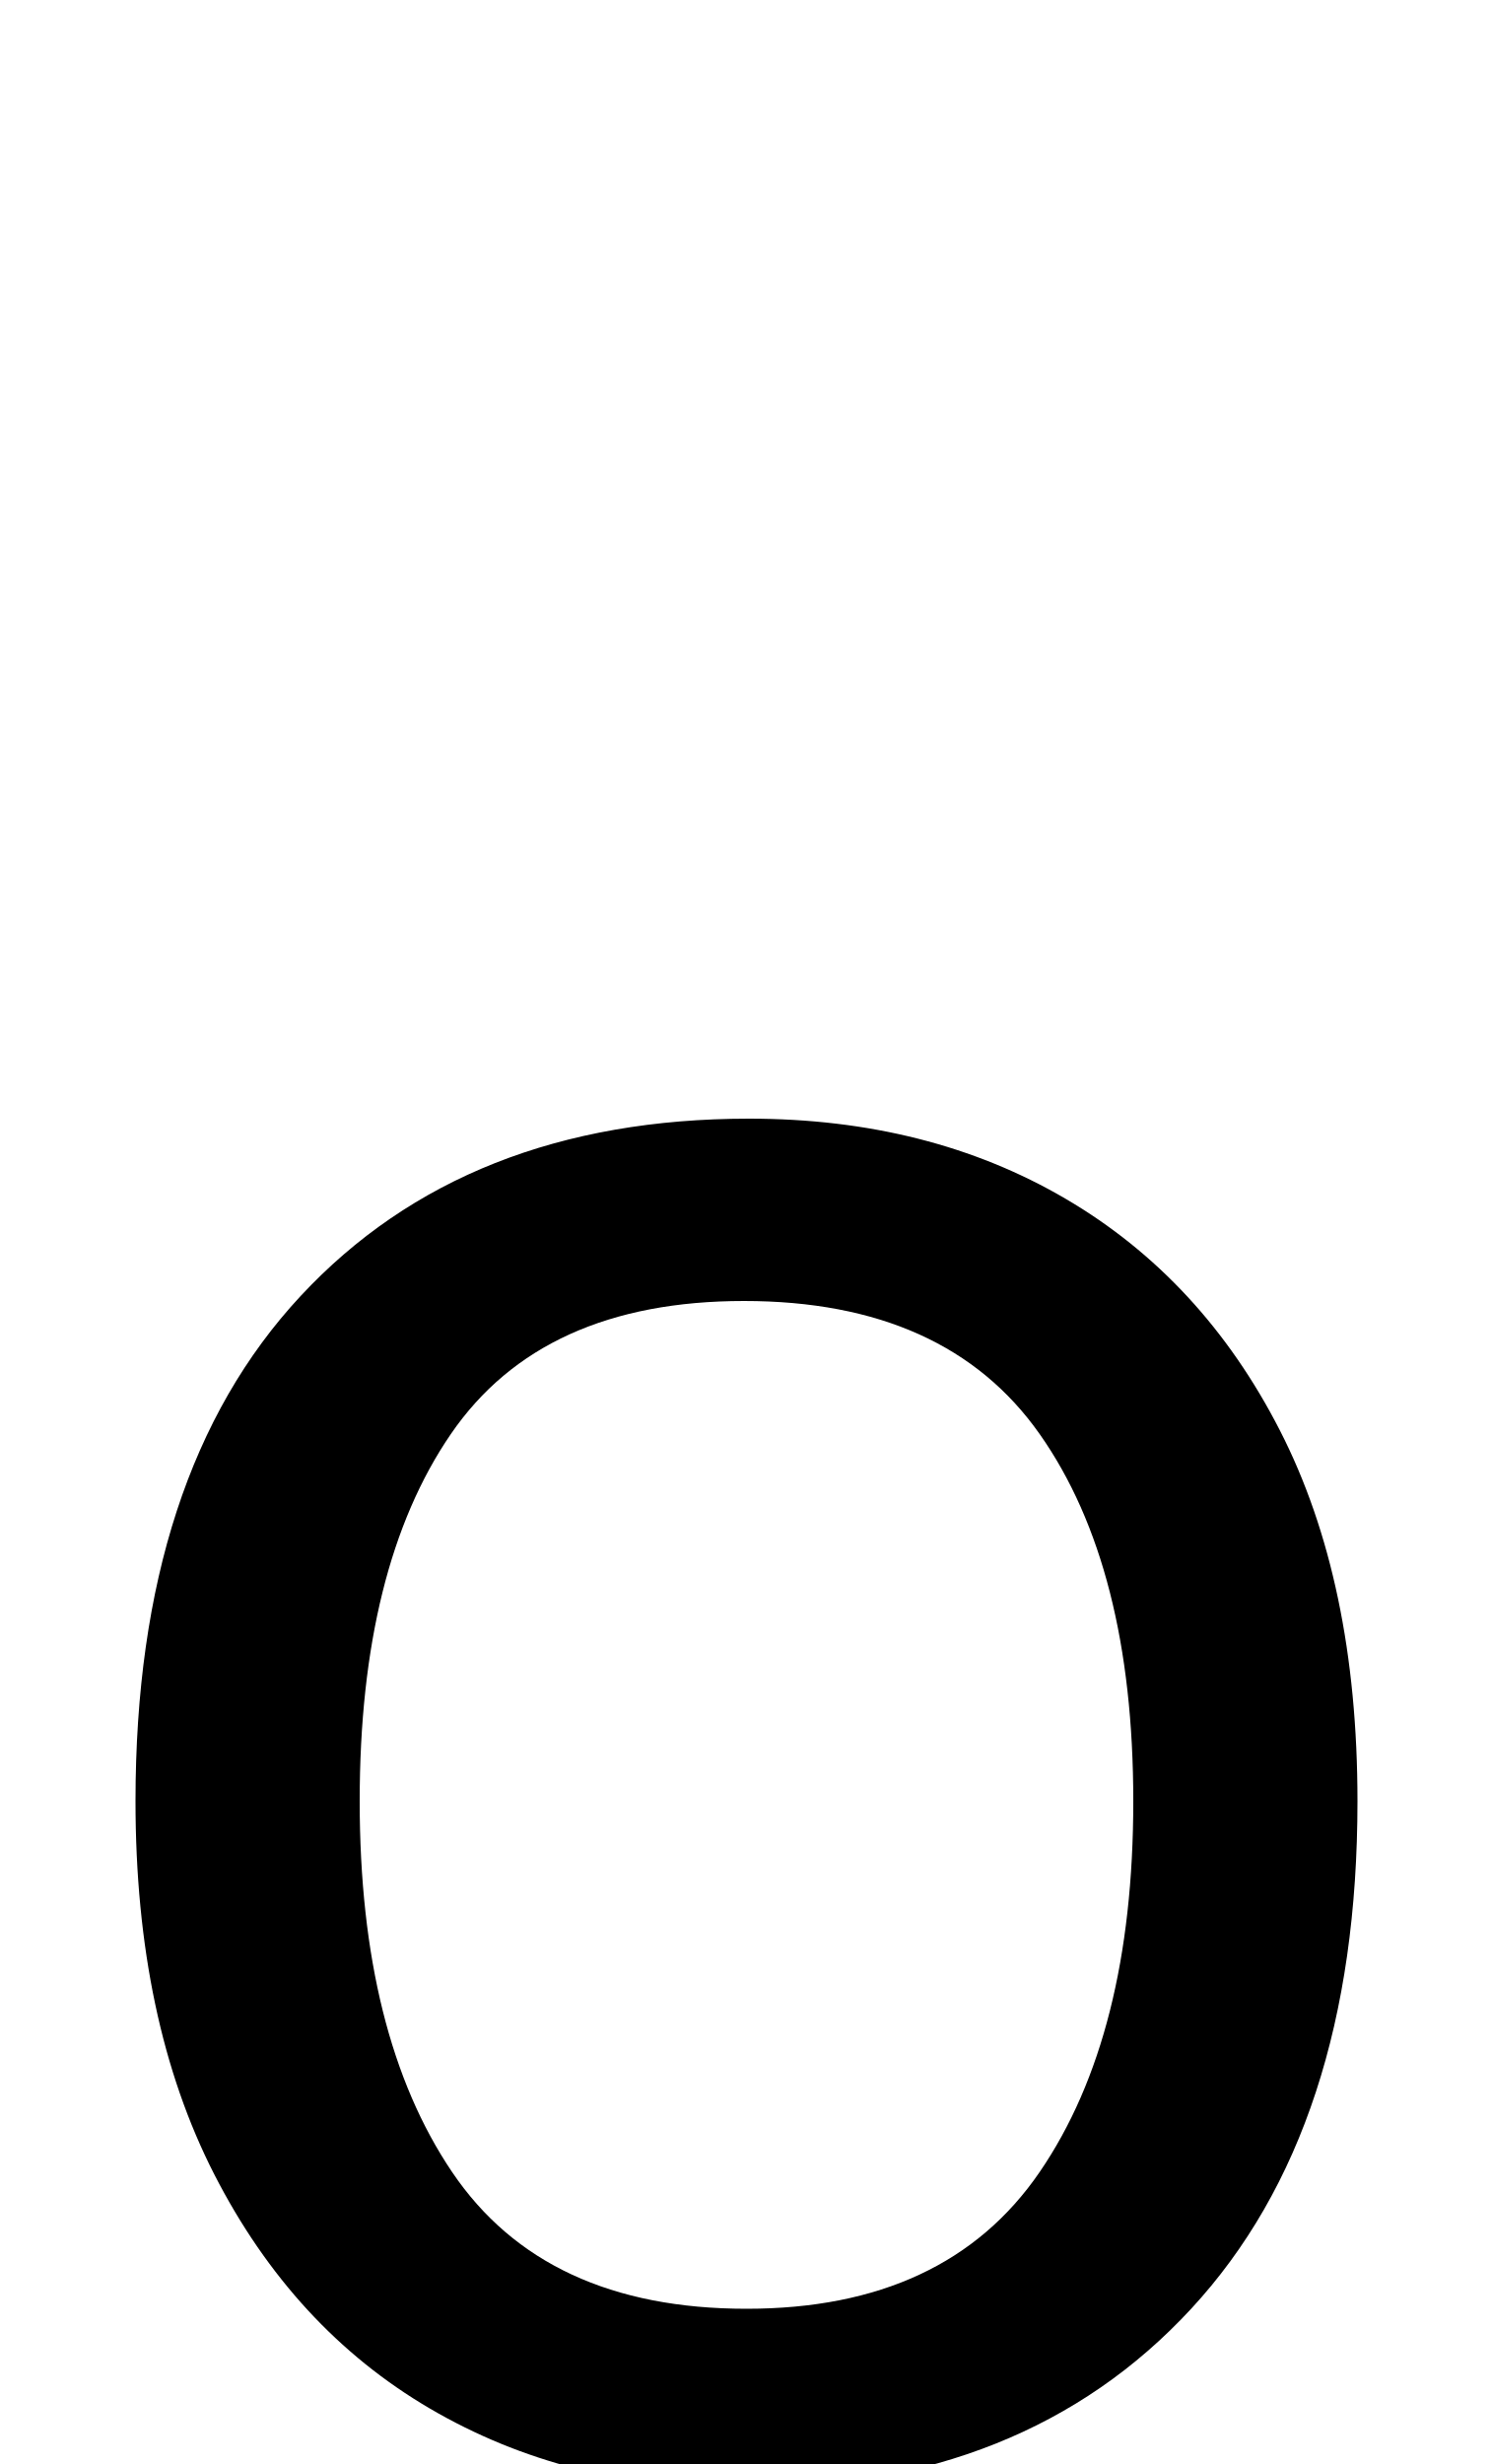
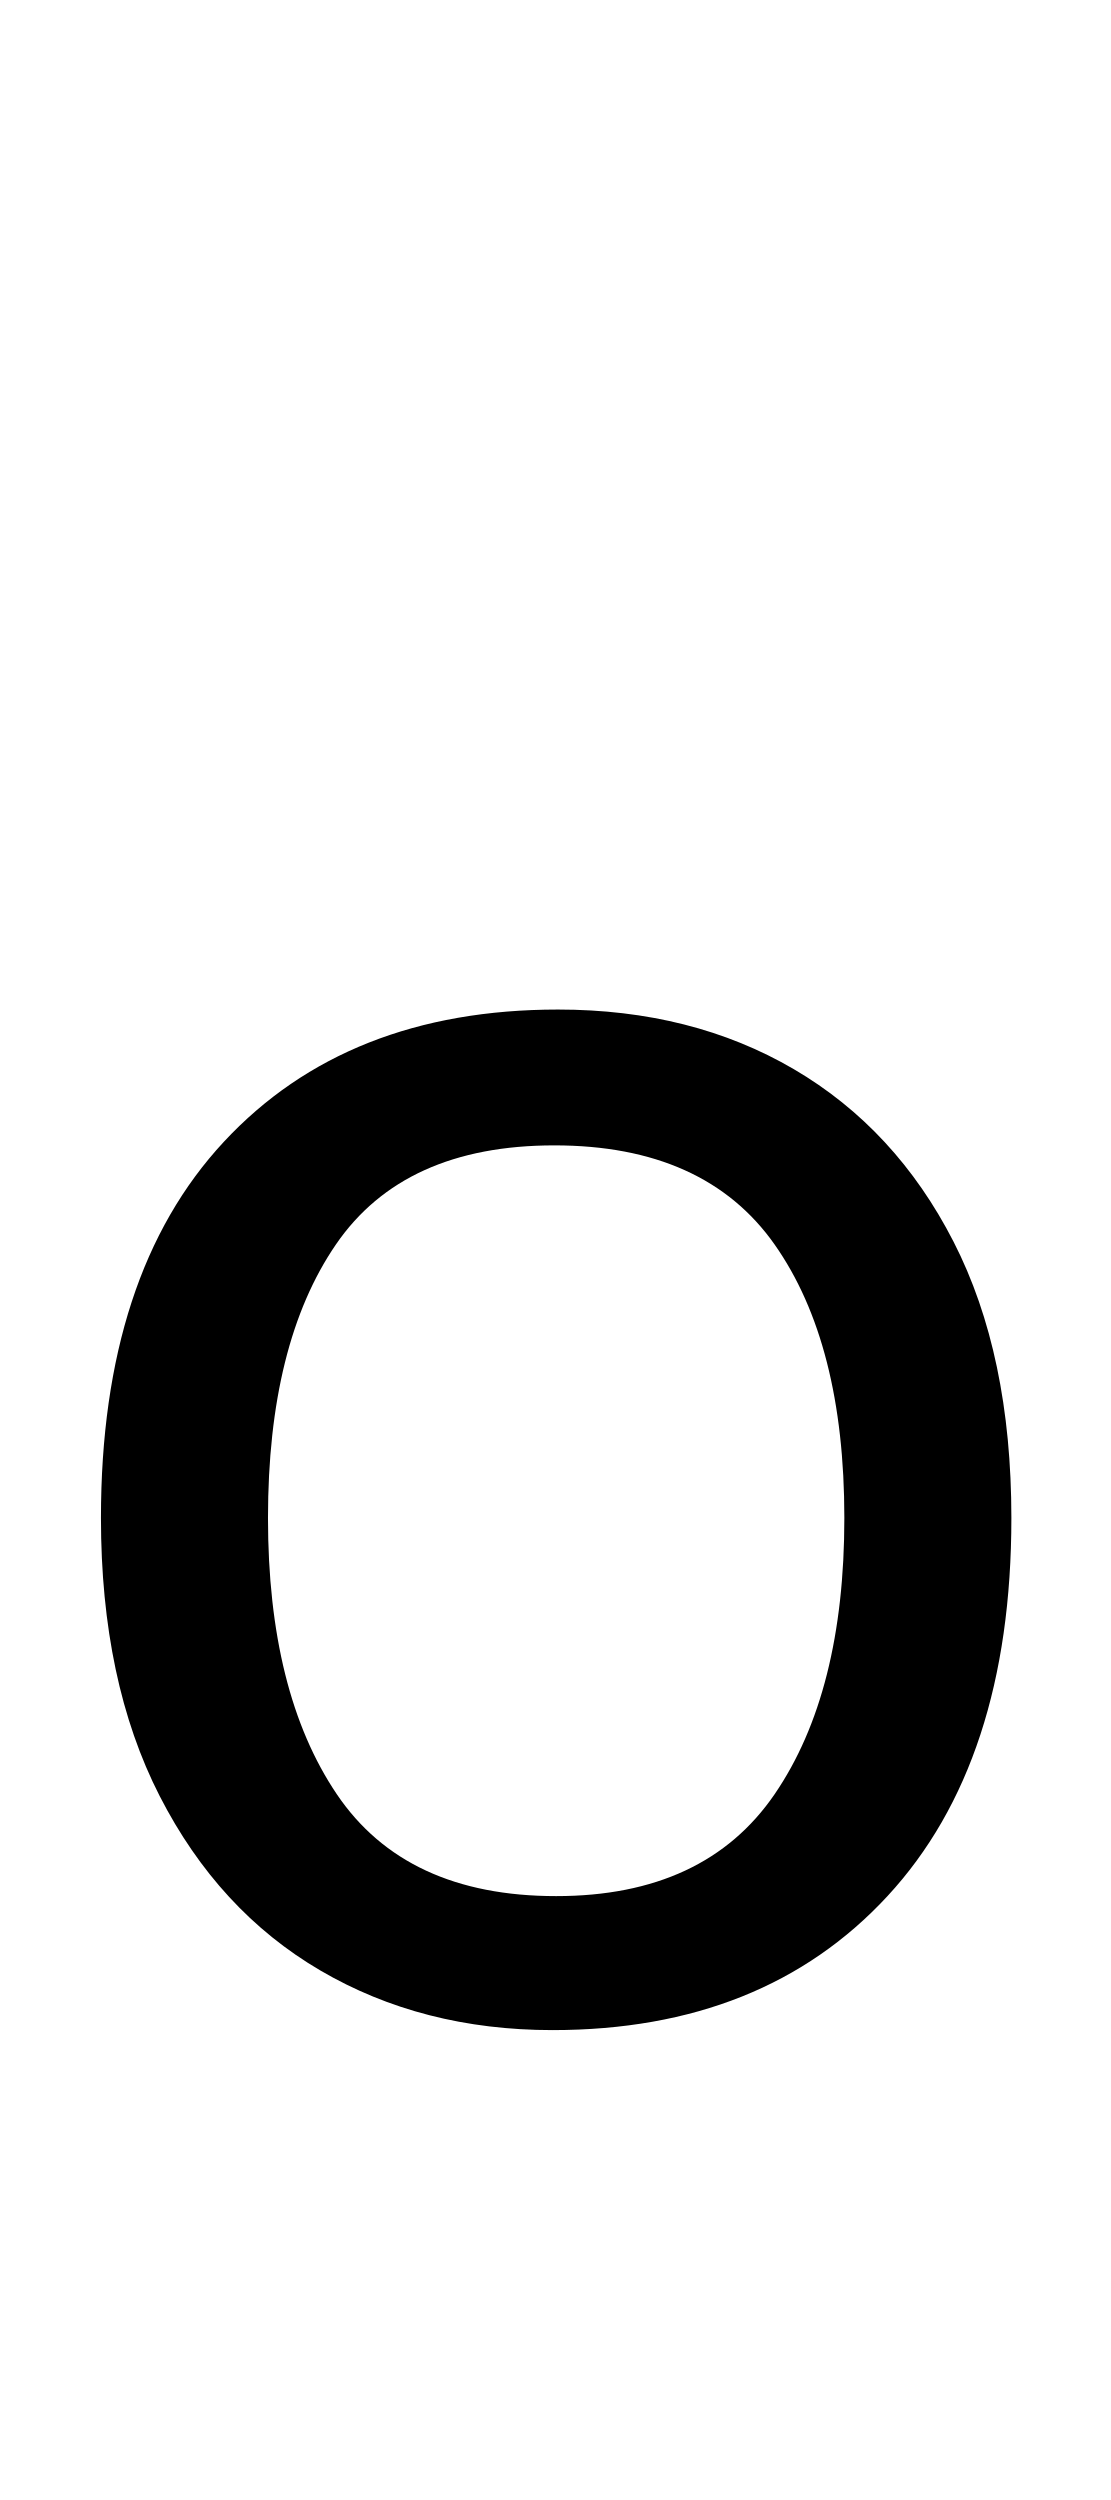
- <svg xmlns="http://www.w3.org/2000/svg" viewBox="0 0 605 1000">
-   <path d="M551,731Q551,864,483.5,937.0Q416,1010,301,1010Q230,1010,174.5,977.5Q119,945,87.0,882.5Q55,820,55,731Q55,598,122.0,526.0Q189,454,304,454Q377,454,432.5,486.5Q488,519,519.5,580.5Q551,642,551,731ZM146,731Q146,826,183.5,881.5Q221,937,303,937Q384,937,422.0,881.5Q460,826,460,731Q460,636,422.0,582.0Q384,528,302,528Q220,528,183.0,582.0Q146,636,146,731Z" />
+ <svg xmlns="http://www.w3.org/2000/svg" viewBox="0 -320 605 1362">
+   <path d="M551,507Q551,640,483.5,713.0Q416,786,301,786Q230,786,174.5,753.5Q119,721,87.0,658.5Q55,596,55,507Q55,374,122.0,302.0Q189,230,304,230Q377,230,432.5,262.5Q488,295,519.5,356.5Q551,418,551,507ZM146,507Q146,602,183.5,657.5Q221,713,303,713Q384,713,422.0,657.5Q460,602,460,507Q460,412,422.0,358.0Q384,304,302,304Q220,304,183.0,358.0Q146,412,146,507Z" />
</svg>
